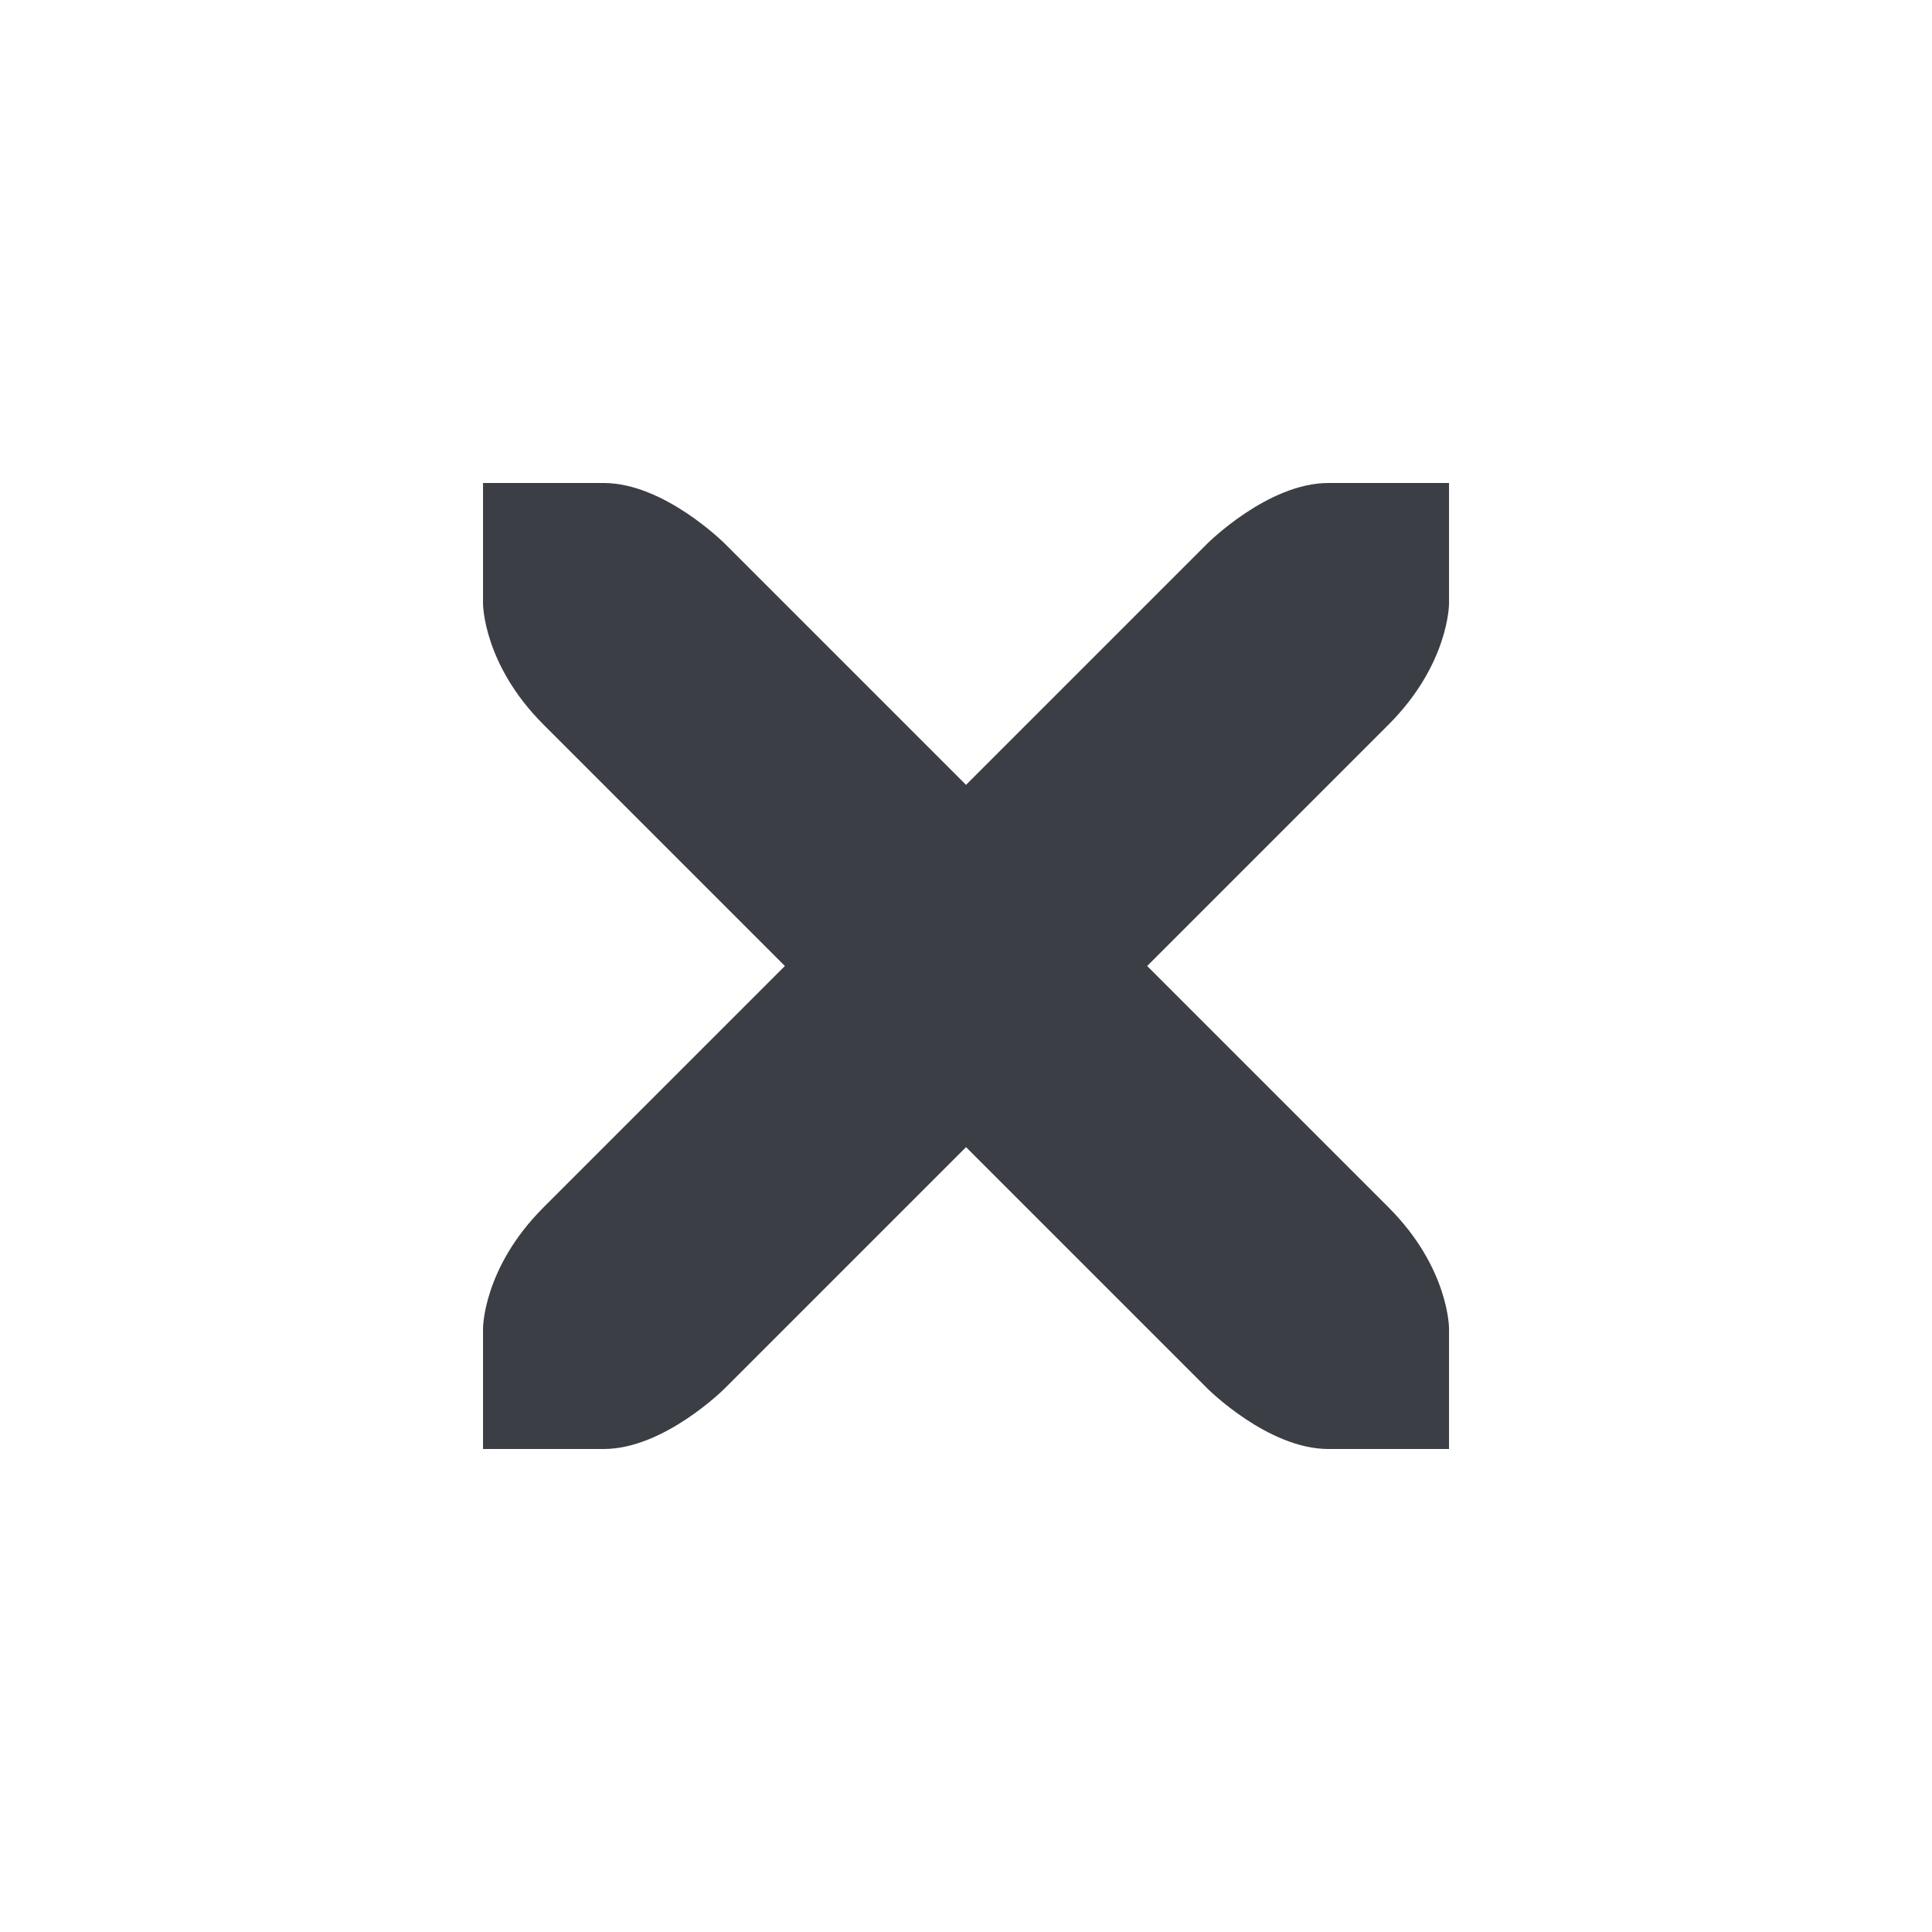
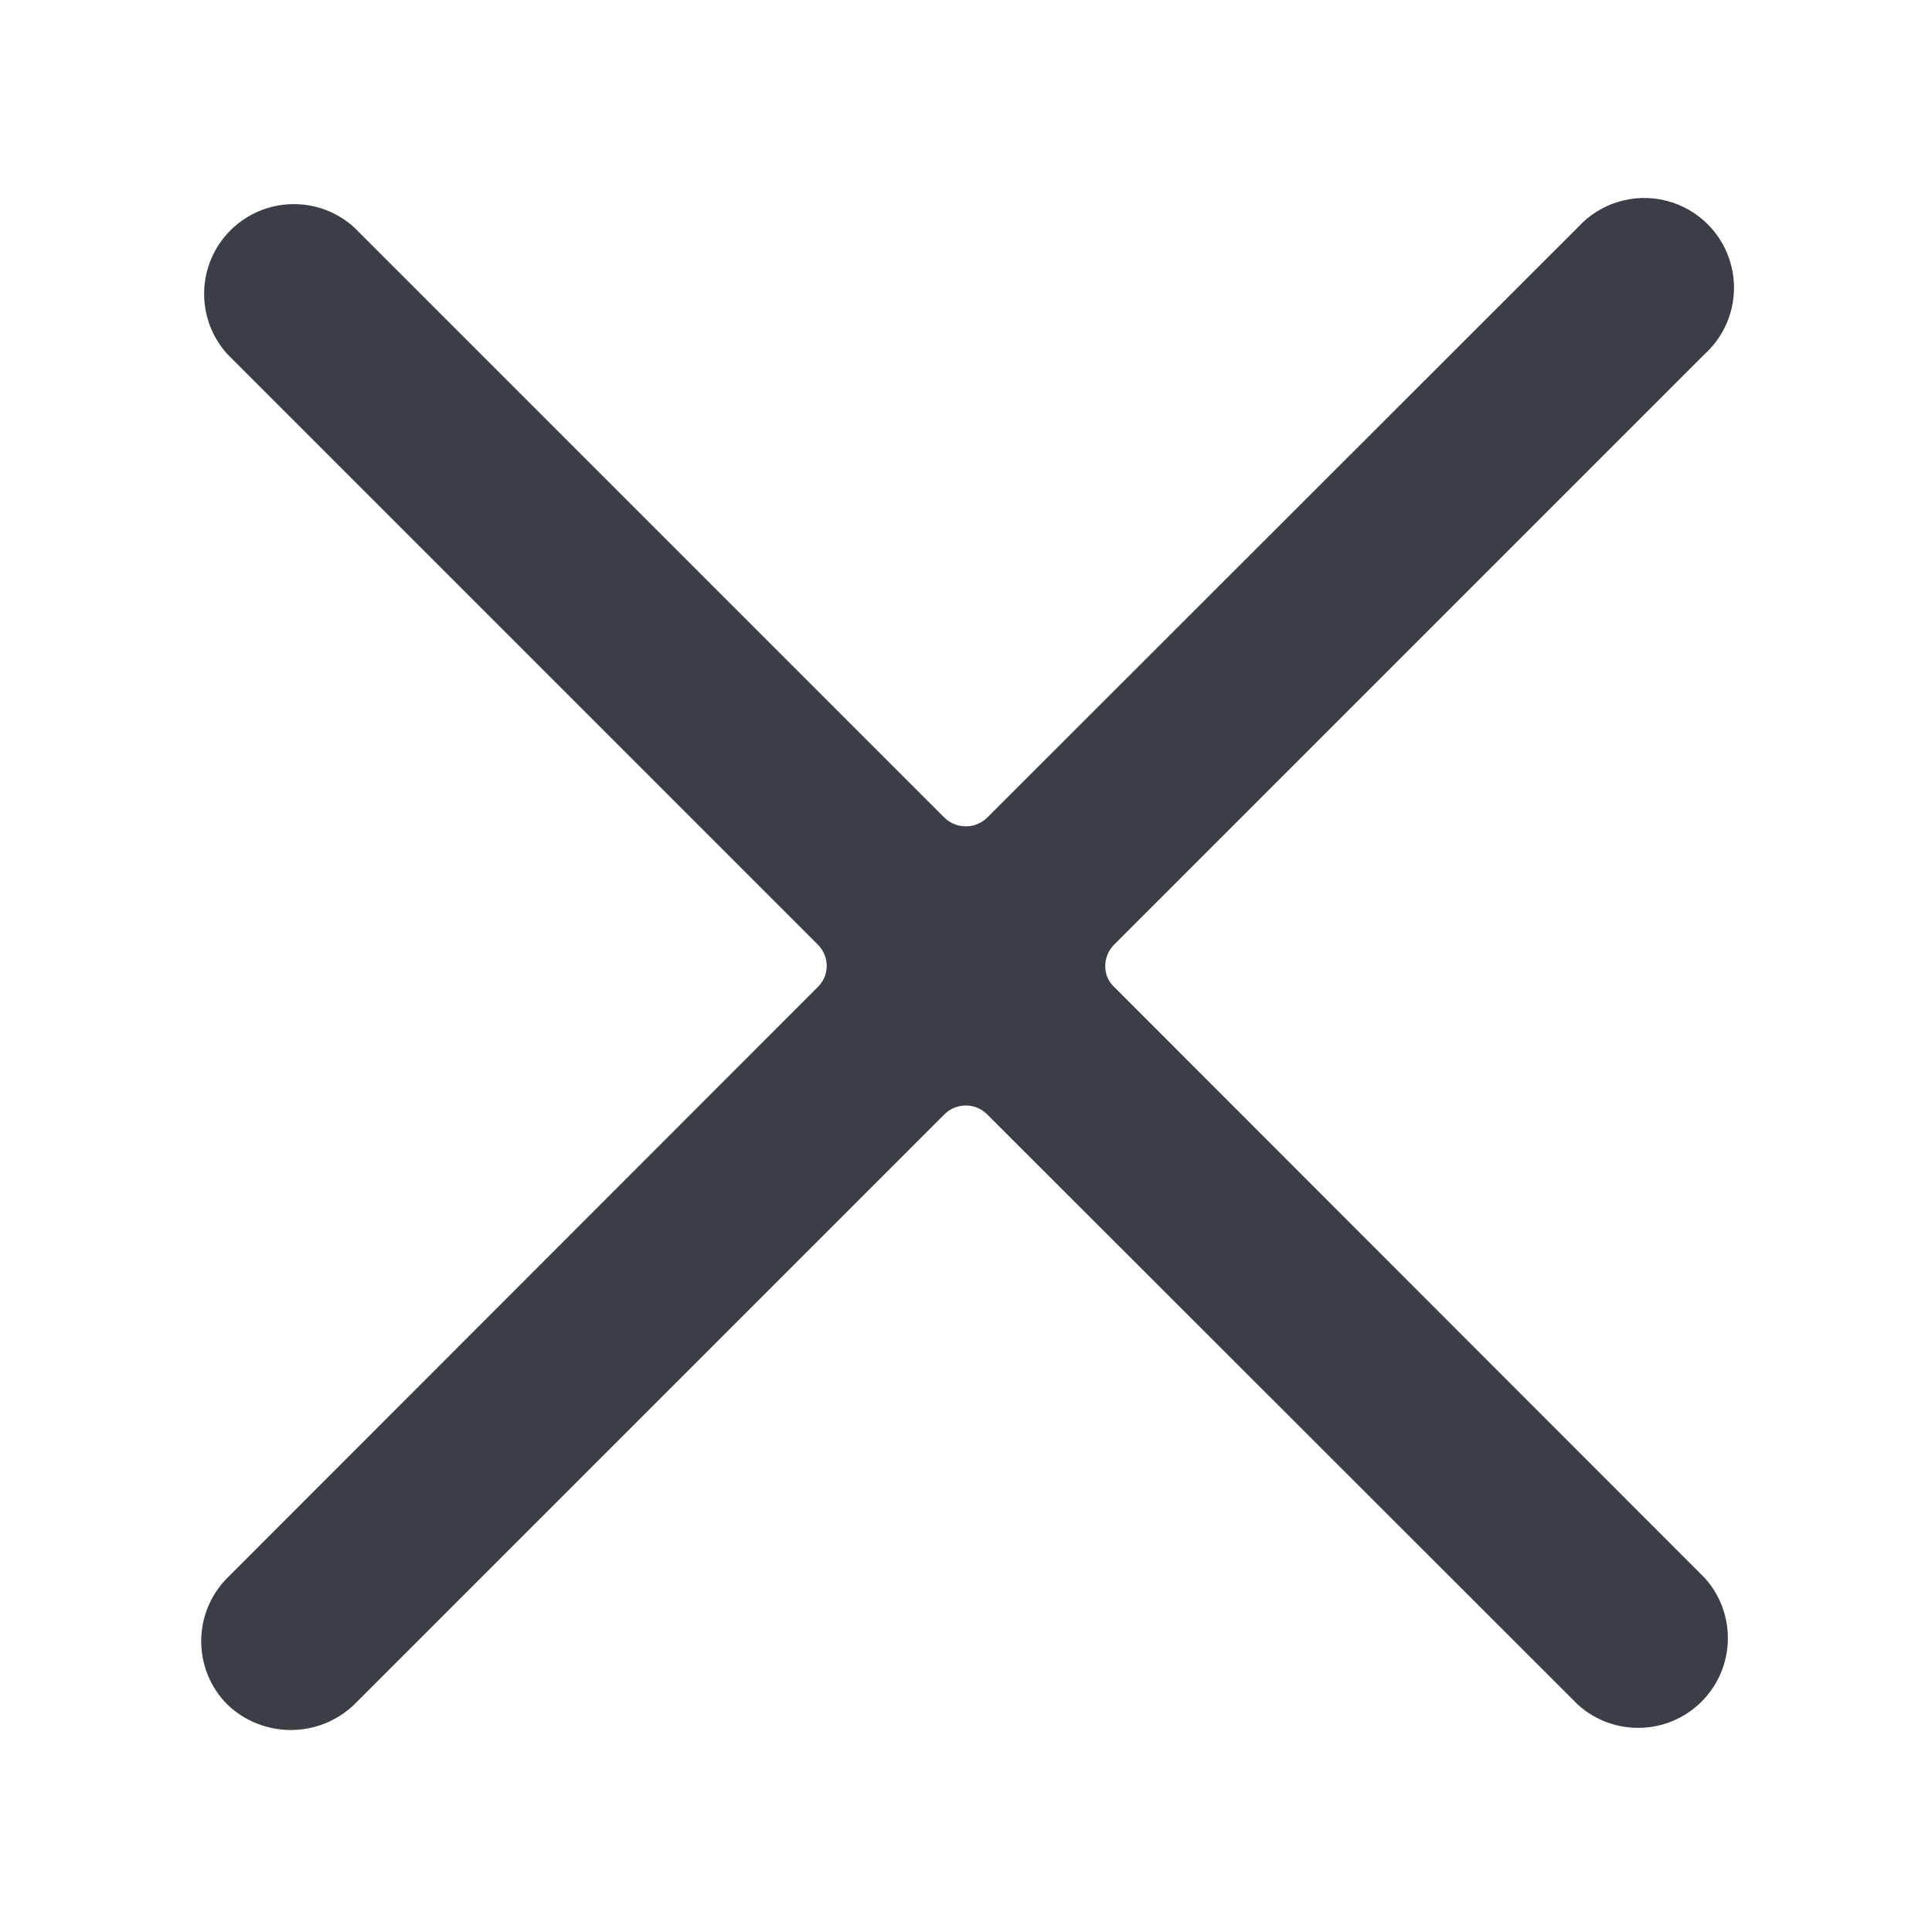
- <svg xmlns="http://www.w3.org/2000/svg" height="16" version="1.1" width="16">
-   <g transform="translate(-180.9998,-291)">
-     <path d="m 185,295 0,1 c 0,0 0,0.5 0.5,1 l 2,2 -2,2 c -0.5,0.5 -0.5,1 -0.5,1 l 0,1 1,0 c 0.5,0 1,-0.5 1,-0.5 l 2,-2 2,2 c 0,0 0.5,0.5 1,0.5 l 1,0 0,-1 c 0,0 0,-0.5 -0.5,-1 l -2,-2 2,-2 c 0.5,-0.5 0.5,-1 0.5,-1 l 0,-1 -1,0 c -0.5,0 -1,0.5 -1,0.5 l -2,2 -2,-2 c 0,0 -0.5,-0.5 -1,-0.5 l -1,0 z" style="fill:#3b3f45" />
-   </g>
+ <svg xmlns="http://www.w3.org/2000/svg" fill="#3B3F45" viewBox="0 0 48 48">
+   <path d="M27.68,24.52a.69.69,0,0,1-.22-.52.75.75,0,0,1,.22-.53L42.35,8.8A2.23,2.23,0,1,0,39.2,5.65L24.52,20.32a.76.76,0,0,1-1.05,0L8.8,5.65A2.23,2.23,0,0,0,5.65,8.8L20.32,23.47a.75.75,0,0,1,.22.53.73.73,0,0,1-.22.52L5.65,39.2a2.23,2.23,0,0,0,0,3.15,2.28,2.28,0,0,0,3.15,0L23.47,27.68a.75.75,0,0,1,1.05,0L39.2,42.35a2.23,2.23,0,0,0,3.15-3.15Z" />
</svg>
